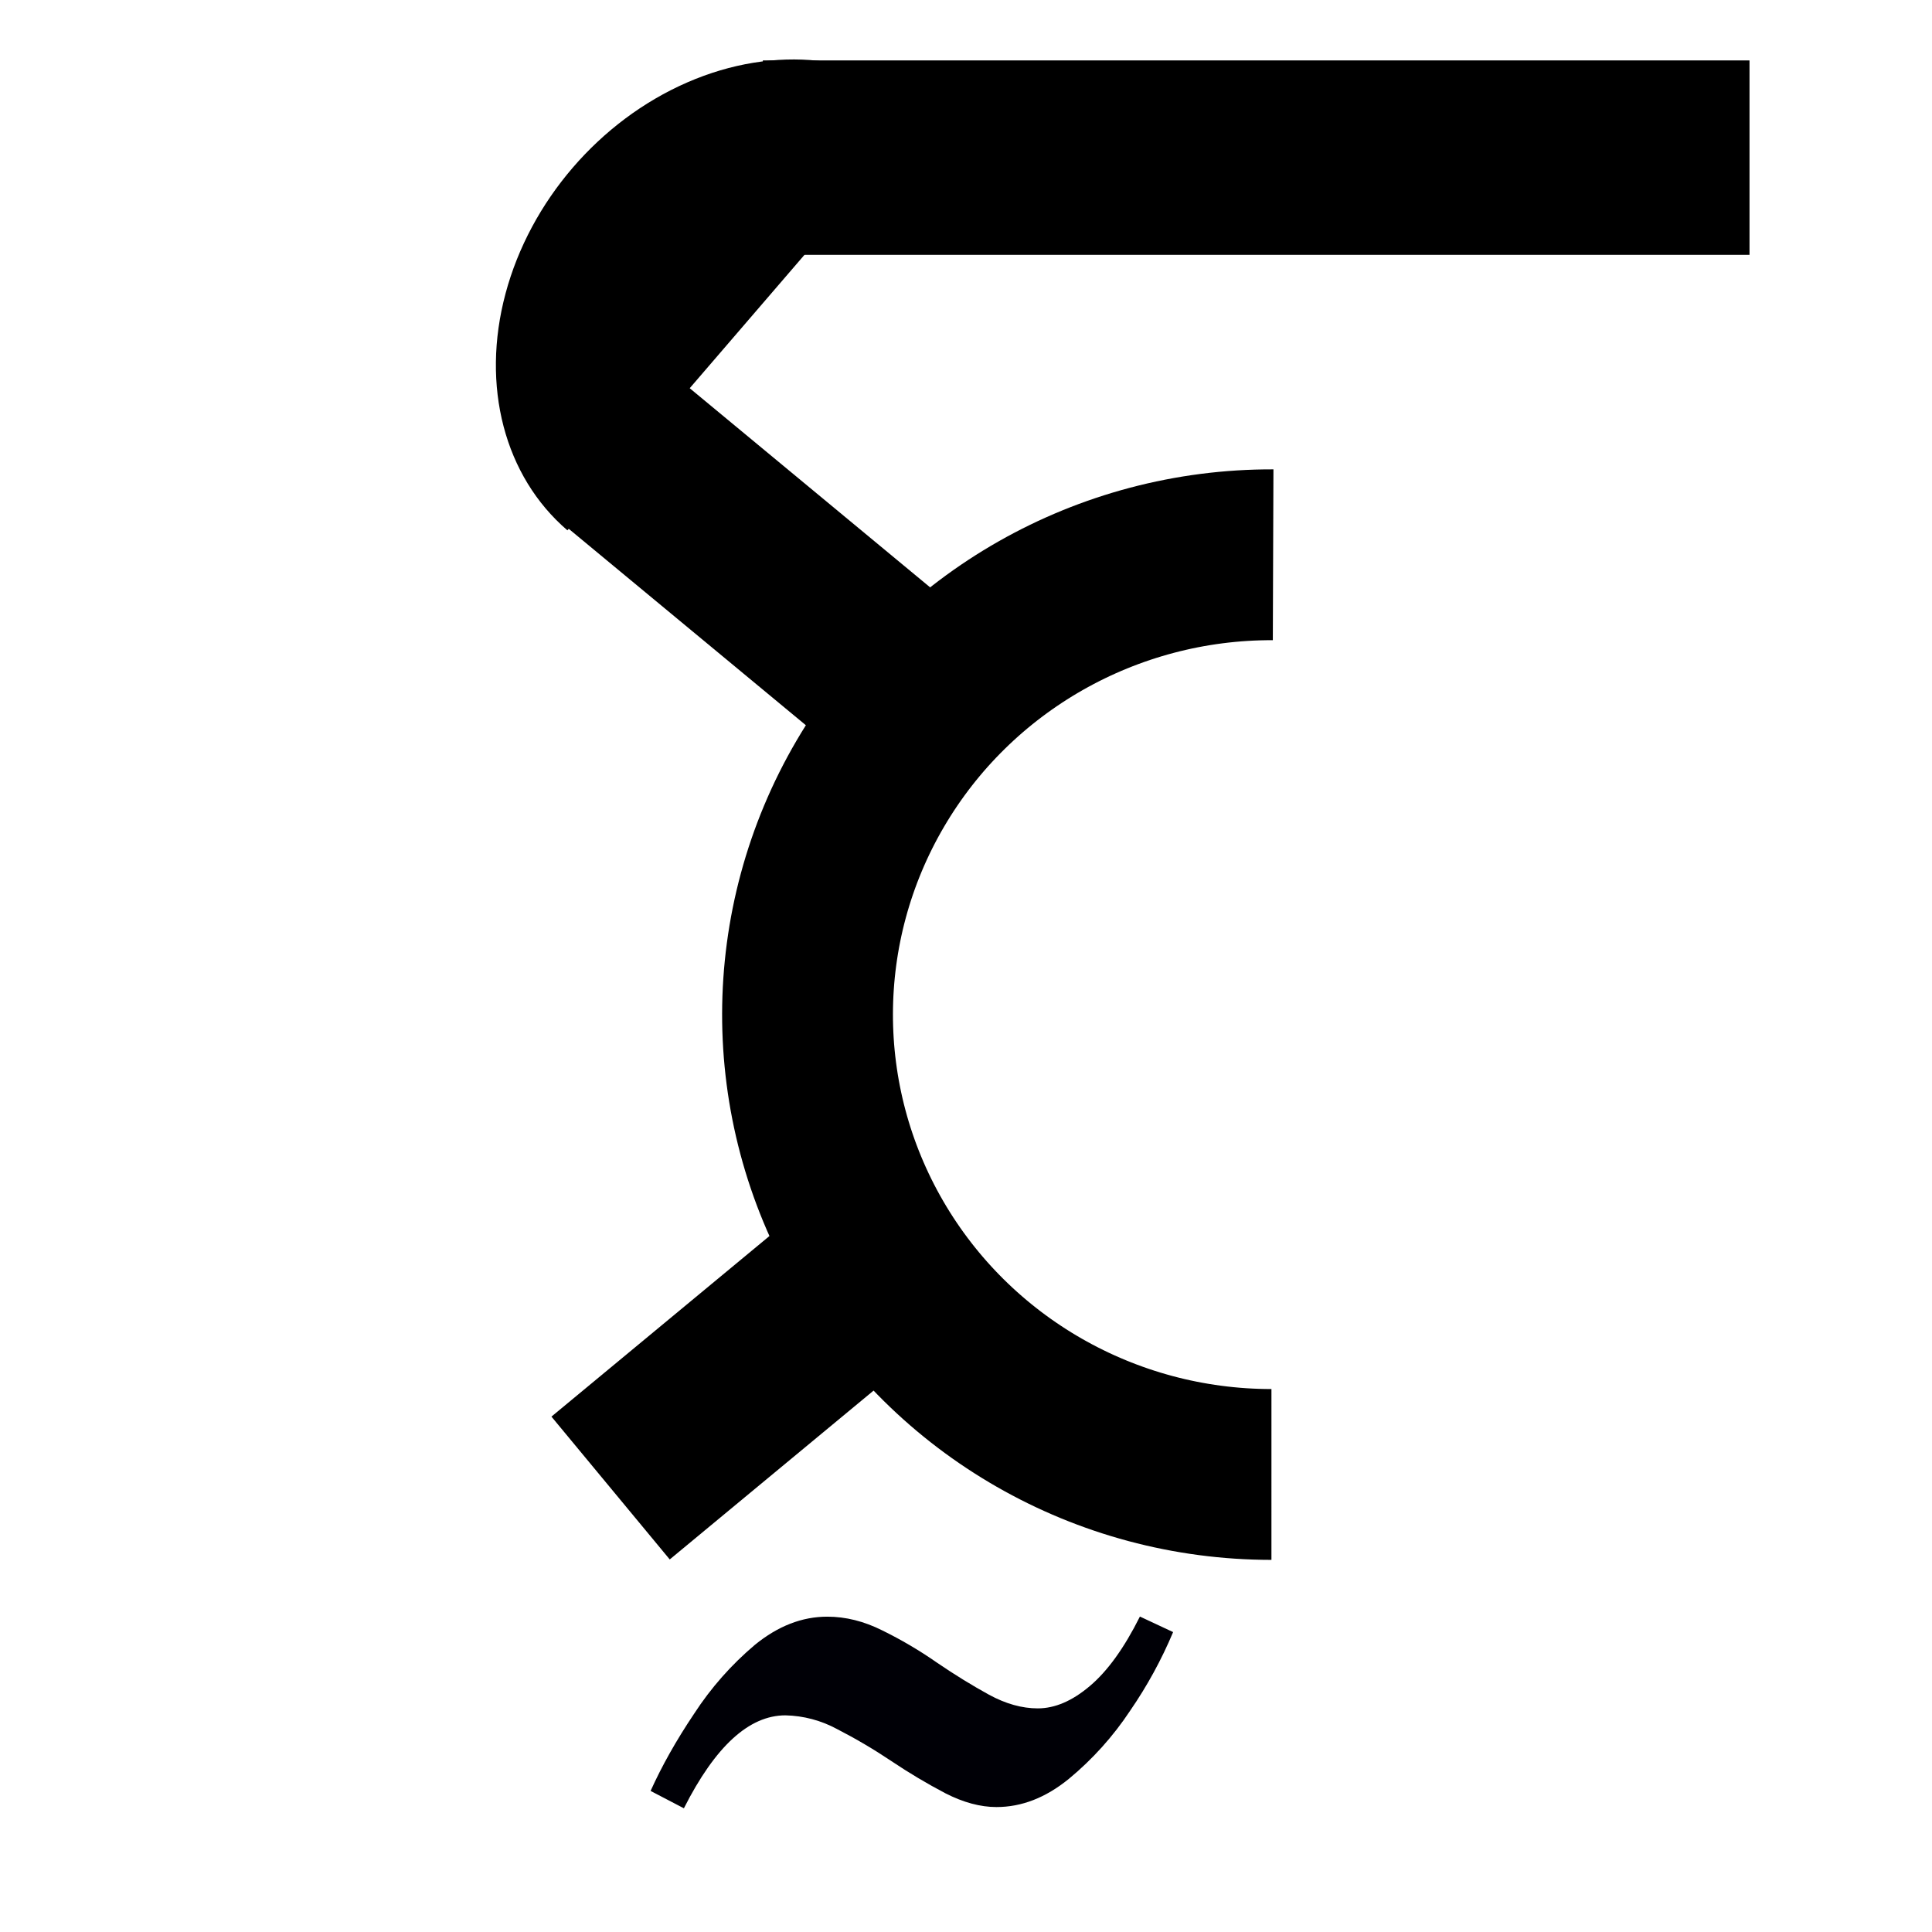
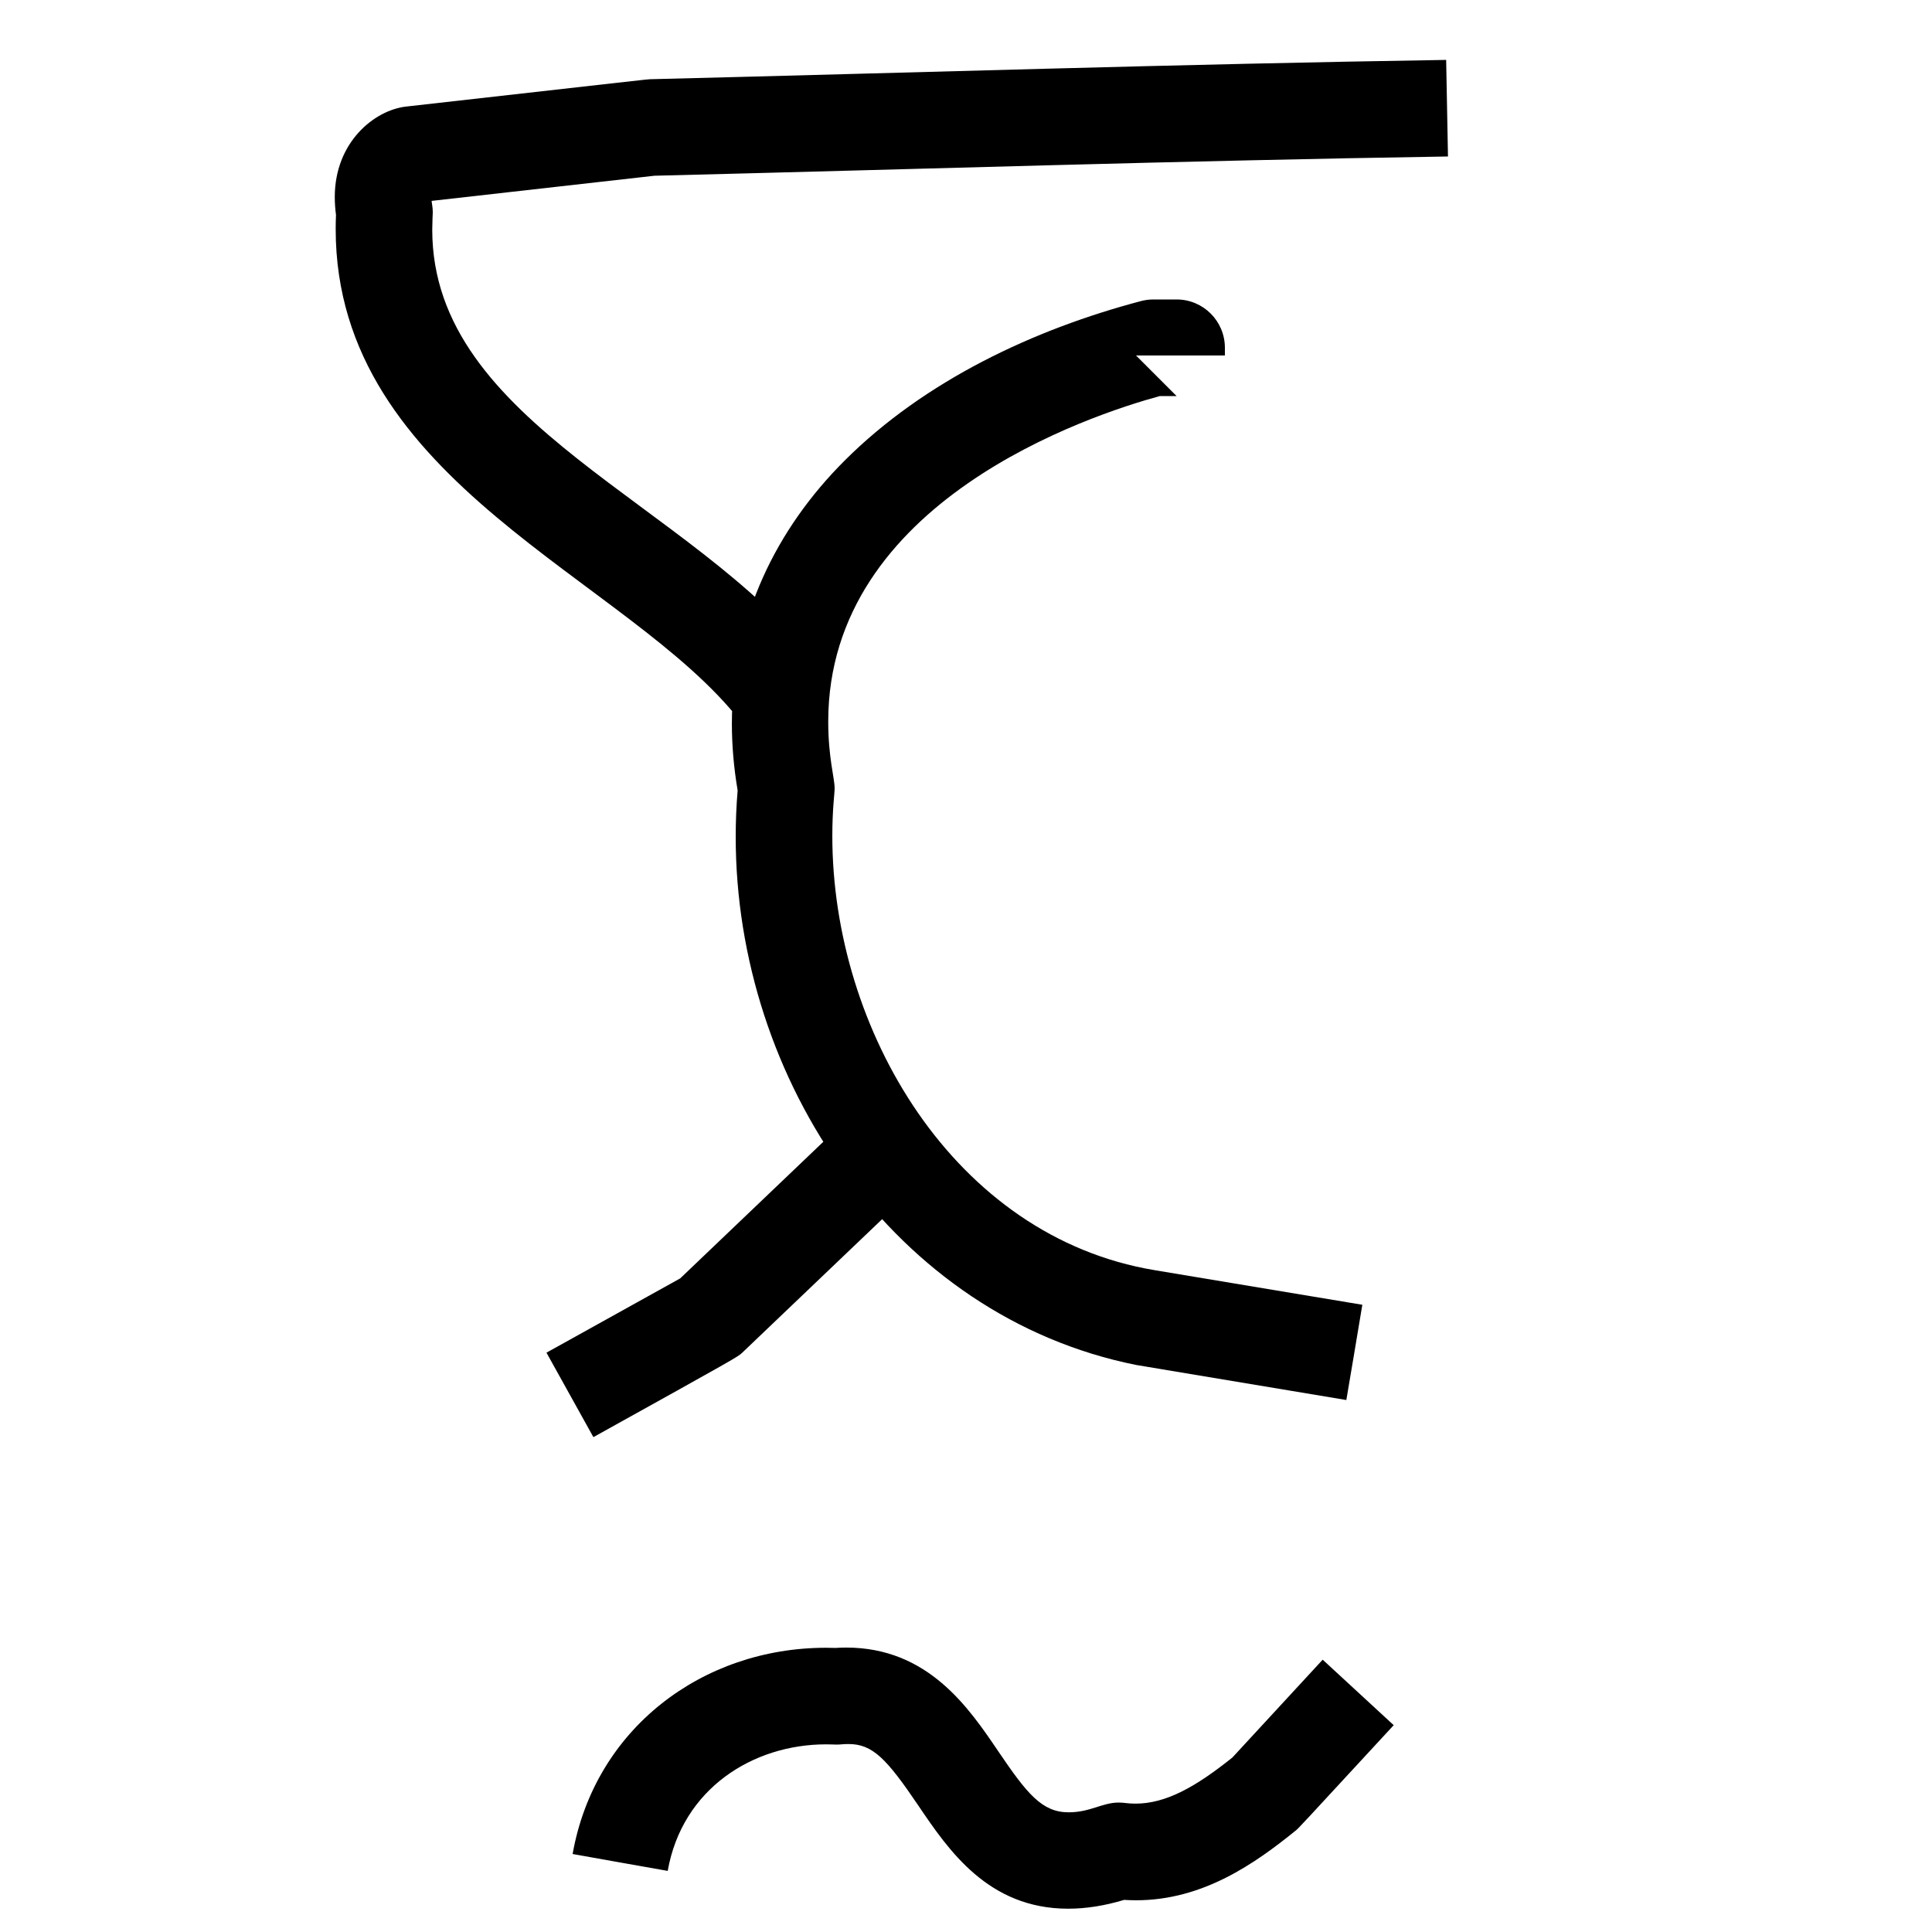
- <svg xmlns="http://www.w3.org/2000/svg" version="1.1" width="98.0" height="98.0" viewBox="-4.463 -0.986 98.0 98.0" id="svg1">
-   <defs id="defs1" />
-   <path d="m 21.397,426.996 a 22.164,22.164 0 0 1 -2.181,3.989 15.791,15.791 0 0 1 -3.114,3.461 c -1.166,0.948 -2.383,1.425 -3.668,1.425 -0.813,0 -1.679,-0.233 -2.59,-0.699 a 29.775,29.775 0 0 1 -2.73,-1.627 27.718,27.718 0 0 0 -2.767,-1.632 5.761,5.761 0 0 0 -2.616,-0.694 c -1.844,0 -3.559,1.57 -5.15,4.715 l -1.689,-0.881 c 0.565,-1.254 1.3,-2.565 2.212,-3.922 a 15.905,15.905 0 0 1 3.083,-3.492 c 1.166,-0.948 2.383,-1.425 3.668,-1.425 0.933,0 1.865,0.233 2.793,0.699 0.948,0.466 1.87,1.005 2.761,1.627 0.912,0.622 1.798,1.166 2.647,1.632 0.855,0.466 1.679,0.694 2.476,0.694 0.87,0 1.751,-0.378 2.642,-1.135 0.896,-0.756 1.741,-1.927 2.539,-3.523 z" style="font-style:normal;font-variant:normal;font-weight:400;font-stretch:normal;font-size:11.5px;line-height:0;font-family:'Gentium Book Plus';-inkscape-font-specification:'Gentium Book Plus';font-variant-ligatures:normal;font-variant-caps:normal;font-variant-numeric:normal;font-feature-settings:normal;text-align:start;writing-mode:lr-tb;text-anchor:start;fill:#000006;fill-opacity:1;stroke:none;stroke-width:0.777;stroke-linecap:square;stroke-linejoin:bevel;stroke-miterlimit:4;stroke-dasharray:none;stroke-dashoffset:0;stroke-opacity:1;paint-order:markers stroke fill" id="path1" />
-   <path d="m 55.043,81.801 a 22.164,22.164 0 0 1 -2.181,3.989 15.791,15.791 0 0 1 -3.114,3.461 c -1.166,0.948 -2.383,1.425 -3.668,1.425 -0.813,0 -1.679,-0.233 -2.59,-0.699 a 29.775,29.775 0 0 1 -2.73,-1.627 27.718,27.718 0 0 0 -2.767,-1.632 5.761,5.761 0 0 0 -2.616,-0.694 c -1.844,0 -3.559,1.57 -5.15,4.715 l -1.689,-0.881 c 0.565,-1.254 1.3,-2.565 2.212,-3.922 a 15.905,15.905 0 0 1 3.083,-3.492 c 1.166,-0.948 2.383,-1.425 3.668,-1.425 0.933,0 1.865,0.233 2.793,0.699 0.948,0.466 1.87,1.005 2.761,1.627 0.912,0.622 1.798,1.166 2.647,1.632 0.855,0.466 1.679,0.694 2.476,0.694 0.87,0 1.751,-0.378 2.642,-1.135 0.896,-0.756 1.741,-1.927 2.539,-3.523 z" style="font-style:normal;font-variant:normal;font-weight:400;font-stretch:normal;font-size:11.5px;line-height:0;font-family:'Gentium Book Plus';-inkscape-font-specification:'Gentium Book Plus';font-variant-ligatures:normal;font-variant-caps:normal;font-variant-numeric:normal;font-feature-settings:normal;text-align:start;writing-mode:lr-tb;text-anchor:start;fill:#000006;fill-opacity:1;stroke:none;stroke-width:0.777;stroke-linecap:square;stroke-linejoin:bevel;stroke-miterlimit:4;stroke-dasharray:none;stroke-dashoffset:0;stroke-opacity:1;paint-order:markers stroke fill" id="path1-1" />
-   <g id="g2" transform="translate(39.4313,-30.80532)">
-     <path style="fill:none;stroke:#000000;stroke-width:8.665;stroke-opacity:1" id="path2" d="M 104.611,-20.599 A 23.325,23.532 0 0 1 92.924,-0.206 23.325,23.532 0 0 1 69.574,-0.249 23.325,23.532 0 0 1 57.96,-20.685" transform="rotate(90)" />
-     <rect style="fill:none;stroke:#000000;stroke-width:8.665;stroke-opacity:1" id="rect2" width="0.742" height="9.066" x="-48.887" y="28.825" transform="rotate(-50.3642)" />
-     <rect style="fill:none;stroke:#000000;stroke-width:8.665;stroke-opacity:1" id="rect2-8" width="0.742" height="9.066" x="72.478" y="-72.79" transform="matrix(0.6379053,0.7701148,0.7701148,-0.6379053,0,0)" />
-   </g>
-   <rect style="fill:#000000;stroke-width:8.665" id="rect1" width="9.862" height="50.048" x="2.079" y="-84.28" transform="rotate(90)" />
-   <path style="fill:#000000;stroke-width:8.665" id="path1-6" d="m 3.837,-35.331 a 14.114,11.772 0 0 1 -7.072,10.202 14.114,11.772 0 0 1 -14.129,-0.022 14.114,11.772 0 0 1 -7.027,-10.224" transform="rotate(130.6222)" />
+ <svg xmlns="http://www.w3.org/2000/svg" version="1.1" width="1000" height="1000" viewBox="0 0 1000 1000" id="svg1">
+   <path d="M 427.60,902.87 C 389.78,902.87 353.14,925.73 345.61,968.37 C 345.61,968.37 296.38,959.68 296.39,959.63 C 307.82,894.86 363.43,852.88 427.55,852.88 C 429.20,852.88 430.85,852.91 432.51,852.97 C 434.36,852.84 436.19,852.78 437.99,852.78 C 480.36,852.78 501.45,883.93 516.73,906.51 C 531.67,928.57 539.40,938.05 553.12,938.05 C 564.33,938.05 570.54,933.00 579.00,933.00 C 582.08,933.00 583.38,933.56 587.73,933.56 C 603.39,933.56 618.75,925.01 637.89,909.68 L 684.62,859.05 L 721.38,892.95 C 672.14,946.30 672.14,946.30 670.72,947.44 C 649.72,964.45 622.72,983.58 588.06,983.58 C 586.01,983.58 583.93,983.51 581.83,983.38 C 571.83,986.40 562.14,987.94 552.89,987.94 C 511.48,987.94 490.96,957.64 475.30,934.51 C 458.85,910.21 451.66,902.71 439.15,902.71 C 436.30,902.71 435.16,903.00 433.00,903.00 C 432.95,903.00 429.39,902.87 427.60,902.87  Z M 223.73,118.89 C 223.73,219.81 358.16,259.90 422.73,342.64 C 422.73,342.64 383.31,373.40 383.27,373.36 C 325.30,299.08 173.75,250.23 173.75,118.52 C 173.75,116.12 173.80,113.69 173.91,111.24 C 173.53,108.37 173.28,105.26 173.28,101.99 C 173.28,73.47 193.91,57.00 210.18,55.16 C 335.25,41.04 335.25,41.04 336.34,41.01 C 473.68,37.62 609.98,33.19 748.53,31.01 L 749.47,80.99 C 611.42,83.17 475.59,87.57 338.75,90.96 L 223.40,103.98 C 223.56,105.80 224.00,107.13 224.00,110.00 C 224.00,110.09 223.73,115.58 223.73,118.89  Z M 437.75,579.91 L 472.27,616.08 L 384.25,700.09 C 381.93,702.31 381.93,702.31 307.14,743.86 L 282.85,700.14 L 352.07,661.69 L 437.75,579.91  Z M 609.00,155.00 C 622.81,155.00 634.00,166.19 634.00,180.00 L 634.00,184.00 L 588.00,184.00 L 609.00,205.00 L 600.32,205.00 C 564.02,214.91 428.69,259.50 428.69,373.49 C 428.69,392.21 432.00,402.69 432.00,408.00 C 432.00,410.90 430.81,418.65 430.81,432.71 C 430.81,532.88 493.70,640.11 597.56,657.42 C 705.14,675.35 705.14,675.35 705.14,675.35 C 705.14,675.35 696.92,724.66 696.86,724.65 C 588.46,706.58 588.46,706.58 588.05,706.50 C 462.74,681.35 380.80,559.13 380.80,433.14 C 380.80,425.13 381.13,417.10 381.80,409.10 C 379.78,397.21 378.82,385.67 378.82,374.50 C 378.82,319.38 402.25,273.33 437.08,238.50 C 478.69,196.89 535.39,170.39 590.60,155.83 C 592.69,155.28 594.85,155.00 597.00,155.00 L 609.00,155.00 Z" style="fill:#000000;fill-opacity:1;stroke:none" id="glyph" />
</svg>
